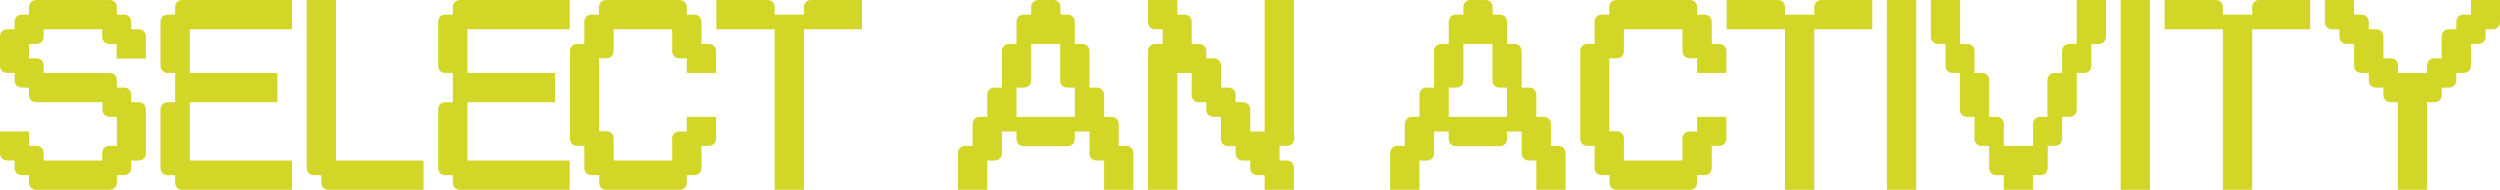
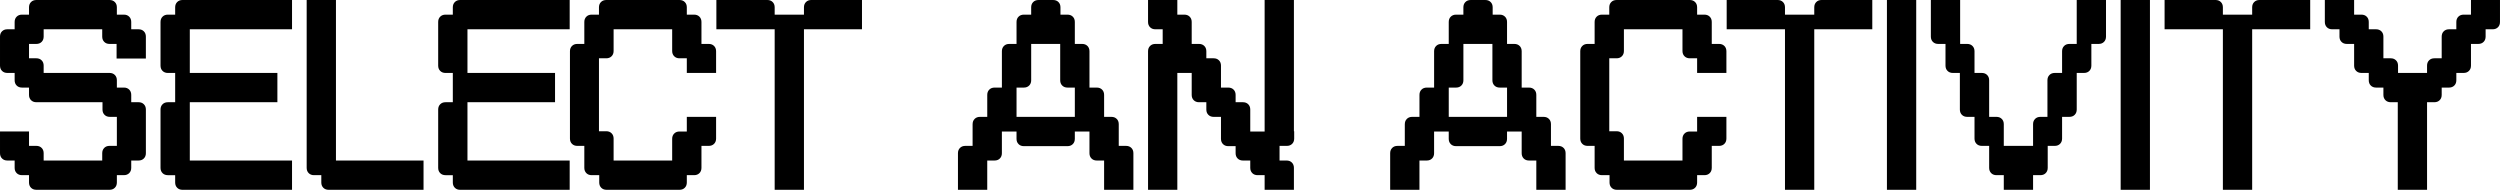
<svg xmlns="http://www.w3.org/2000/svg" id="Livello_1" data-name="Livello 1" viewBox="0 0 721.475 54.776">
-   <defs>
-     <style>
-       .cls-1 {
-         fill: #d2d627;
-       }
-     </style>
-   </defs>
-   <path class="cls-1" d="M0,10.563c0-.626.195-1.135.587-1.525.391-.392.899-.587,1.525-.587h2.113v-2.113c0-.626.195-1.135.587-1.525.391-.392.899-.587,1.525-.587h2.035v-2.113c0-.626.195-1.135.586-1.525.392-.392.9-.587,1.526-.587h21.128c.626,0,1.135.195,1.526.587.392.391.587.899.587,1.525v2.113h2.034c.626,0,1.135.195,1.526.587.391.391.587.899.587,1.525v2.113h2.112c.626,0,1.135.195,1.526.587.391.391.587.899.587,1.525v6.339h-8.451v-4.226h-2.035c-.626,0-1.135-.196-1.525-.587-.392-.392-.587-.9-.587-1.526v-2.112H12.599v2.112c0,.626-.196,1.135-.587,1.526-.392.391-.9.587-1.526.587h-2.112v4.147h2.112c.626,0,1.135.195,1.526.587.391.391.587.899.587,1.525v2.113h19.015c.626,0,1.135.195,1.526.587.392.391.587.899.587,1.525v2.113h2.034c.626,0,1.135.195,1.526.587.391.391.587.899.587,1.525v2.113h2.112c.626,0,1.135.195,1.526.587.391.391.587.899.587,1.525v12.599c0,.626-.196,1.135-.587,1.526-.392.392-.9.587-1.526.587h-2.112v2.112c0,.626-.196,1.135-.587,1.526-.392.392-.9.587-1.526.587h-2.034v2.112c0,.627-.195,1.135-.587,1.526s-.9.587-1.526.587H10.485c-.626,0-1.135-.195-1.526-.587-.391-.392-.586-.899-.586-1.526v-2.112h-2.035c-.626,0-1.135-.195-1.525-.587-.392-.392-.587-.9-.587-1.526v-2.112h-2.113c-.626,0-1.135-.195-1.525-.587-.392-.392-.587-.9-.587-1.526v-6.26h8.373v4.147h2.112c.626,0,1.135.195,1.526.587.391.391.587.899.587,1.525v2.113h16.902v-2.113c0-.626.195-1.135.587-1.525.391-.392.899-.587,1.525-.587h2.113v-8.373h-2.035c-.626,0-1.134-.195-1.525-.587s-.587-.9-.587-1.526v-2.112H10.485c-.626,0-1.135-.196-1.526-.587-.391-.392-.586-.9-.586-1.526v-2.112h-2.035c-.626,0-1.135-.196-1.525-.587-.392-.392-.587-.9-.587-1.526v-2.112h-2.113c-.626,0-1.135-.196-1.525-.587-.392-.392-.587-.9-.587-1.526v-8.373Z" />
-   <path class="cls-1" d="M50.551,4.226v-2.113c0-.626.195-1.135.587-1.525.391-.392.899-.587,1.525-.587h31.614v8.451h-29.501v12.599h25.275v8.451h-25.275v16.824h29.501v8.451h-31.614c-.626,0-1.135-.195-1.525-.587-.392-.392-.587-.899-.587-1.526v-2.112h-2.113c-.626,0-1.135-.195-1.525-.587-.392-.392-.587-.9-.587-1.526v-16.824c0-.626.195-1.135.587-1.525.391-.392.899-.587,1.525-.587h2.113v-8.451h-2.113c-.626,0-1.135-.196-1.525-.587-.392-.392-.587-.9-.587-1.526V6.338c0-.626.195-1.135.587-1.525.391-.392.899-.587,1.525-.587h2.113Z" />
-   <path class="cls-1" d="M88.502,0h8.451v46.325h25.275v8.451h-27.389c-.626,0-1.135-.195-1.525-.587-.392-.392-.587-.899-.587-1.526v-2.112h-2.113c-.626,0-1.135-.195-1.525-.587-.392-.392-.587-.9-.587-1.526V0Z" />
-   <path class="cls-1" d="M130.679,4.226v-2.113c0-.626.195-1.135.587-1.525.391-.392.899-.587,1.525-.587h31.614v8.451h-29.501v12.599h25.275v8.451h-25.275v16.824h29.501v8.451h-31.614c-.626,0-1.135-.195-1.525-.587-.392-.392-.587-.899-.587-1.526v-2.112h-2.113c-.626,0-1.135-.195-1.525-.587-.392-.392-.587-.9-.587-1.526v-16.824c0-.626.195-1.135.587-1.525.391-.392.899-.587,1.525-.587h2.113v-8.451h-2.113c-.626,0-1.135-.196-1.525-.587-.392-.392-.587-.9-.587-1.526V6.338c0-.626.195-1.135.587-1.525.391-.392.899-.587,1.525-.587h2.113Z" />
-   <path class="cls-1" d="M164.483,14.789c0-.626.195-1.135.587-1.525.391-.392.899-.587,1.525-.587h2.034v-6.339c0-.626.196-1.135.587-1.525.392-.392.9-.587,1.526-.587h2.113v-2.113c0-.626.195-1.135.586-1.525.392-.392.9-.587,1.526-.587h21.128c.626,0,1.135.195,1.526.587.392.391.587.899.587,1.525v2.113h2.112c.626,0,1.135.195,1.526.587.392.391.587.899.587,1.525v6.339h2.112c.626,0,1.135.195,1.526.587.392.391.587.899.587,1.525v6.261h-8.451v-4.226h-2.113c-.626,0-1.135-.196-1.525-.587-.392-.392-.587-.9-.587-1.526v-6.26h-16.902v6.26c0,.626-.196,1.135-.587,1.526-.392.391-.9.587-1.526.587h-2.112v21.05h2.112c.626,0,1.135.195,1.526.587.391.391.587.899.587,1.525v6.339h16.902v-6.261c0-.626.195-1.134.587-1.525.391-.392.899-.587,1.525-.587h2.113v-4.226h8.451v6.26c0,.626-.195,1.135-.587,1.526s-.9.587-1.526.587h-2.112v6.338c0,.626-.195,1.135-.587,1.526s-.9.587-1.526.587h-2.112v2.112c0,.627-.195,1.135-.587,1.526s-.9.587-1.526.587h-21.05c-.626,0-1.135-.195-1.525-.587-.392-.392-.587-.899-.587-1.526v-2.112h-2.191c-.626,0-1.135-.195-1.526-.587-.391-.392-.587-.9-.587-1.526v-6.338h-2.034c-.626,0-1.135-.195-1.525-.587-.392-.392-.587-.9-.587-1.526V14.789Z" />
-   <path class="cls-1" d="M206.739,0h14.711c.626,0,1.135.195,1.526.587.391.391.587.899.587,1.525v2.113h8.451v-2.113c0-.626.195-1.135.587-1.525.391-.392.899-.587,1.525-.587h14.634v8.451h-16.746v46.325h-8.451V8.451h-16.824V0Z" />
-   <path class="cls-1" d="M280.687,35.839c0-.626.195-1.135.587-1.525.391-.392.899-.587,1.525-.587h2.113v-6.339c0-.626.195-1.135.587-1.525.391-.392.899-.587,1.525-.587h2.113v-10.486c0-.626.195-1.135.587-1.525.391-.392.899-.587,1.525-.587h2.113v-6.339c0-.626.195-1.135.587-1.525.391-.392.899-.587,1.525-.587h2.113v-2.113c0-.626.195-1.135.587-1.525.391-.392.899-.587,1.525-.587h4.226c.626,0,1.135.195,1.526.587.392.391.587.899.587,1.525v2.113h2.034c.626,0,1.135.195,1.526.587.392.391.587.899.587,1.525v6.339h2.112c.626,0,1.135.195,1.526.587.392.391.587.899.587,1.525v10.486h2.112c.626,0,1.135.195,1.526.587.392.391.587.899.587,1.525v6.339h2.112c.627,0,1.135.195,1.526.587.392.391.587.899.587,1.525v6.261h2.113c.626,0,1.134.195,1.525.587.392.391.587.899.587,1.525v10.564h-8.451v-8.451h-2.113c-.626,0-1.134-.195-1.525-.587s-.587-.9-.587-1.526v-6.26h-4.226v2.112c0,.626-.195,1.135-.587,1.526s-.9.587-1.526.587h-12.599c-.626,0-1.135-.195-1.525-.587-.392-.392-.587-.9-.587-1.526v-2.112h-4.226v6.26c0,.626-.196,1.135-.587,1.526-.392.392-.9.587-1.526.587h-2.112v8.451h-8.451v-10.564c0-.626.195-1.135.587-1.525.391-.392.899-.587,1.525-.587h2.113v-6.261ZM293.363,25.275v8.451h16.824v-8.451h-2.113c-.626,0-1.135-.196-1.525-.587-.392-.392-.587-.9-.587-1.526v-10.485h-8.373v10.485c0,.626-.196,1.135-.587,1.526-.392.391-.9.587-1.526.587h-2.112Z" />
-   <path class="cls-1" d="M331.314,0h8.451v4.226h2.034c.626,0,1.135.195,1.526.587.391.391.587.899.587,1.525v6.339h2.112c.626,0,1.135.195,1.526.587.391.391.587.899.587,1.525v2.035h2.112c.626,0,1.135.195,1.526.587.391.391.587.899.587,1.525v6.339h2.112c.626,0,1.135.195,1.526.587.391.391.587.899.587,1.525v2.113h2.112c.626,0,1.135.195,1.526.587.391.391.587.899.587,1.525v6.339h4.147V0h8.451v37.874h.078v2.112c0,.626-.195,1.135-.587,1.526s-.9.587-1.526.587h-2.112v4.226h2.034c.626,0,1.135.195,1.526.587.391.392.587.899.587,1.525v6.339h-8.451v-4.226h-2.035c-.626,0-1.135-.195-1.525-.587-.392-.392-.587-.9-.587-1.526v-2.112h-2.113c-.626,0-1.135-.195-1.525-.587-.392-.392-.587-.9-.587-1.526v-2.034h-2.113c-.626,0-1.135-.195-1.525-.587-.392-.392-.587-.9-.587-1.526v-6.338h-2.113c-.626,0-1.135-.195-1.525-.587-.392-.392-.587-.9-.587-1.526v-2.112h-2.113c-.626,0-1.135-.196-1.525-.587-.392-.392-.587-.9-.587-1.526v-6.338h-4.147v33.727h-8.451V14.789c0-.626.195-1.135.587-1.525.391-.392.899-.587,1.525-.587h2.113v-4.226h-2.113c-.626,0-1.135-.196-1.525-.587-.392-.392-.587-.9-.587-1.526V0Z" />
-   <path class="cls-1" d="M405.418,35.839c0-.626.195-1.135.587-1.525.391-.392.899-.587,1.525-.587h2.113v-6.339c0-.626.195-1.135.587-1.525.391-.392.899-.587,1.525-.587h2.113v-10.486c0-.626.195-1.135.587-1.525.391-.392.899-.587,1.525-.587h2.113v-6.339c0-.626.195-1.135.587-1.525.391-.392.899-.587,1.525-.587h2.113v-2.113c0-.626.195-1.135.587-1.525.391-.392.899-.587,1.525-.587h4.226c.626,0,1.135.195,1.526.587.392.391.587.899.587,1.525v2.113h2.034c.626,0,1.135.195,1.526.587.392.391.587.899.587,1.525v6.339h2.112c.626,0,1.135.195,1.526.587.392.391.587.899.587,1.525v10.486h2.112c.626,0,1.135.195,1.526.587.392.391.587.899.587,1.525v6.339h2.112c.627,0,1.135.195,1.526.587.392.391.587.899.587,1.525v6.261h2.113c.626,0,1.134.195,1.525.587.392.391.587.899.587,1.525v10.564h-8.451v-8.451h-2.113c-.626,0-1.134-.195-1.525-.587s-.587-.9-.587-1.526v-6.26h-4.226v2.112c0,.626-.195,1.135-.587,1.526s-.9.587-1.526.587h-12.599c-.626,0-1.135-.195-1.525-.587-.392-.392-.587-.9-.587-1.526v-2.112h-4.226v6.26c0,.626-.196,1.135-.587,1.526-.392.392-.9.587-1.526.587h-2.112v8.451h-8.451v-10.564c0-.626.195-1.135.587-1.525.391-.392.899-.587,1.525-.587h2.113v-6.261ZM418.095,25.275v8.451h16.824v-8.451h-2.113c-.626,0-1.135-.196-1.525-.587-.392-.392-.587-.9-.587-1.526v-10.485h-8.373v10.485c0,.626-.196,1.135-.587,1.526-.392.391-.9.587-1.526.587h-2.112Z" />
-   <path class="cls-1" d="M456.047,14.789c0-.626.195-1.135.587-1.525.391-.392.899-.587,1.525-.587h2.034v-6.339c0-.626.196-1.135.587-1.525.392-.392.9-.587,1.526-.587h2.113v-2.113c0-.626.195-1.135.586-1.525.392-.392.9-.587,1.526-.587h21.128c.626,0,1.135.195,1.526.587.392.391.587.899.587,1.525v2.113h2.112c.626,0,1.135.195,1.526.587.392.391.587.899.587,1.525v6.339h2.112c.626,0,1.135.195,1.526.587.392.391.587.899.587,1.525v6.261h-8.451v-4.226h-2.113c-.626,0-1.135-.196-1.525-.587-.392-.392-.587-.9-.587-1.526v-6.26h-16.902v6.26c0,.626-.196,1.135-.587,1.526-.392.391-.9.587-1.526.587h-2.112v21.05h2.112c.626,0,1.135.195,1.526.587.391.391.587.899.587,1.525v6.339h16.902v-6.261c0-.626.195-1.134.587-1.525.391-.392.899-.587,1.525-.587h2.113v-4.226h8.451v6.26c0,.626-.195,1.135-.587,1.526s-.9.587-1.526.587h-2.112v6.338c0,.626-.195,1.135-.587,1.526s-.9.587-1.526.587h-2.112v2.112c0,.627-.195,1.135-.587,1.526s-.9.587-1.526.587h-21.05c-.626,0-1.135-.195-1.525-.587-.392-.392-.587-.899-.587-1.526v-2.112h-2.191c-.626,0-1.135-.195-1.526-.587-.391-.392-.587-.9-.587-1.526v-6.338h-2.034c-.626,0-1.135-.195-1.525-.587-.392-.392-.587-.9-.587-1.526V14.789Z" />
-   <path class="cls-1" d="M498.303,0h14.711c.626,0,1.135.195,1.526.587.391.391.587.899.587,1.525v2.113h8.451v-2.113c0-.626.195-1.135.587-1.525.391-.392.899-.587,1.525-.587h14.634v8.451h-16.746v46.325h-8.451V8.451h-16.824V0Z" />
-   <path class="cls-1" d="M544.549,0h8.451v54.776h-8.451V0Z" />
-   <path class="cls-1" d="M557.225,0h8.451v12.677h2.034c.626,0,1.135.195,1.526.587.391.391.587.899.587,1.525v6.261h2.112c.626,0,1.135.195,1.526.587.391.391.587.899.587,1.525v10.564h2.112c.626,0,1.135.195,1.526.587.391.391.587.899.587,1.525v6.261h8.451v-6.261c0-.626.195-1.135.587-1.525.391-.392.899-.587,1.525-.587h2.035v-10.564c0-.626.195-1.135.587-1.525.391-.392.899-.587,1.525-.587h2.113v-6.261c0-.626.195-1.135.587-1.525.391-.392.899-.587,1.525-.587h2.113V0h8.451v10.563c0,.626-.195,1.135-.587,1.526-.392.391-.9.587-1.526.587h-2.112v6.26c0,.626-.195,1.135-.587,1.526-.392.391-.9.587-1.526.587h-2.112v10.563c0,.626-.196,1.135-.587,1.526-.392.392-.9.587-1.526.587h-2.112v6.26c0,.626-.196,1.135-.587,1.526-.392.392-.9.587-1.526.587h-2.034v6.338c0,.626-.195,1.135-.587,1.526s-.9.587-1.526.587h-2.112v4.226h-8.451v-4.226h-2.113c-.626,0-1.135-.195-1.525-.587-.392-.392-.587-.9-.587-1.526v-6.338h-2.113c-.626,0-1.135-.195-1.525-.587-.392-.392-.587-.9-.587-1.526v-6.26h-2.113c-.626,0-1.135-.195-1.526-.587-.391-.392-.586-.9-.586-1.526v-10.563h-2.035c-.626,0-1.135-.196-1.525-.587-.392-.392-.587-.9-.587-1.526v-6.26h-2.113c-.626,0-1.135-.196-1.525-.587-.392-.392-.587-.9-.587-1.526V0Z" />
-   <path class="cls-1" d="M612.001,0h8.451v54.776h-8.451V0Z" />
-   <path class="cls-1" d="M624.678,0h14.711c.626,0,1.135.195,1.526.587.391.391.587.899.587,1.525v2.113h8.451v-2.113c0-.626.195-1.135.587-1.525.391-.392.899-.587,1.525-.587h14.634v8.451h-16.746v46.325h-8.451V8.451h-16.824V0Z" />
-   <path class="cls-1" d="M670.924,0h8.451v4.226h2.112c.626,0,1.135.195,1.526.587.391.391.587.899.587,1.525v2.113h2.112c.626,0,1.135.195,1.526.587.391.391.587.899.587,1.525v6.261h2.112c.626,0,1.135.195,1.526.587.391.391.587.899.587,1.525v2.113h8.373v-2.113c0-.626.195-1.135.587-1.525.391-.392.899-.587,1.525-.587h2.113v-6.261c0-.626.195-1.135.587-1.525.391-.392.899-.587,1.525-.587h2.113v-2.113c0-.626.195-1.135.587-1.525.392-.392.899-.587,1.525-.587h2.113V0h8.373v6.338c0,.626-.195,1.135-.587,1.526-.392.391-.9.587-1.526.587h-2.034v2.112c0,.626-.195,1.135-.587,1.526-.392.391-.899.587-1.526.587h-2.112v6.26c0,.626-.195,1.135-.587,1.526-.392.391-.9.587-1.526.587h-2.112v2.112c0,.626-.195,1.135-.587,1.526-.392.391-.9.587-1.526.587h-2.112v2.112c0,.626-.195,1.135-.587,1.526-.392.391-.9.587-1.526.587h-2.112v25.275h-8.451v-25.275h-2.035c-.626,0-1.135-.196-1.525-.587-.392-.392-.587-.9-.587-1.526v-2.112h-2.113c-.626,0-1.135-.196-1.525-.587-.392-.392-.587-.9-.587-1.526v-2.112h-2.113c-.626,0-1.135-.196-1.525-.587-.392-.392-.587-.9-.587-1.526v-6.26h-2.113c-.626,0-1.135-.196-1.525-.587-.392-.392-.587-.9-.587-1.526v-2.112h-2.113c-.626,0-1.135-.196-1.525-.587-.392-.392-.587-.9-.587-1.526V0Z" />
+   <path class="fill-primary" d="M0,10.563c0-.626.195-1.135.587-1.525.391-.392.899-.587,1.525-.587h2.113v-2.113c0-.626.195-1.135.587-1.525.391-.392.899-.587,1.525-.587h2.035v-2.113c0-.626.195-1.135.586-1.525.392-.392.9-.587,1.526-.587h21.128c.626,0,1.135.195,1.526.587.392.391.587.899.587,1.525v2.113h2.034c.626,0,1.135.195,1.526.587.391.391.587.899.587,1.525v2.113h2.112c.626,0,1.135.195,1.526.587.391.391.587.899.587,1.525v6.339h-8.451v-4.226h-2.035c-.626,0-1.135-.196-1.525-.587-.392-.392-.587-.9-.587-1.526v-2.112H12.599v2.112c0,.626-.196,1.135-.587,1.526-.392.391-.9.587-1.526.587h-2.112v4.147h2.112c.626,0,1.135.195,1.526.587.391.391.587.899.587,1.525v2.113h19.015c.626,0,1.135.195,1.526.587.392.391.587.899.587,1.525v2.113h2.034c.626,0,1.135.195,1.526.587.391.391.587.899.587,1.525v2.113h2.112c.626,0,1.135.195,1.526.587.391.391.587.899.587,1.525v12.599c0,.626-.196,1.135-.587,1.526-.392.392-.9.587-1.526.587h-2.112v2.112c0,.626-.196,1.135-.587,1.526-.392.392-.9.587-1.526.587h-2.034v2.112c0,.627-.195,1.135-.587,1.526s-.9.587-1.526.587H10.485c-.626,0-1.135-.195-1.526-.587-.391-.392-.586-.899-.586-1.526v-2.112h-2.035c-.626,0-1.135-.195-1.525-.587-.392-.392-.587-.9-.587-1.526v-2.112h-2.113c-.626,0-1.135-.195-1.525-.587-.392-.392-.587-.9-.587-1.526v-6.26h8.373v4.147h2.112c.626,0,1.135.195,1.526.587.391.391.587.899.587,1.525v2.113h16.902v-2.113c0-.626.195-1.135.587-1.525.391-.392.899-.587,1.525-.587h2.113v-8.373h-2.035c-.626,0-1.134-.195-1.525-.587s-.587-.9-.587-1.526v-2.112H10.485c-.626,0-1.135-.196-1.526-.587-.391-.392-.586-.9-.586-1.526v-2.112h-2.035c-.626,0-1.135-.196-1.525-.587-.392-.392-.587-.9-.587-1.526v-2.112h-2.113c-.626,0-1.135-.196-1.525-.587-.392-.392-.587-.9-.587-1.526v-8.373Z" />
+   <path class="fill-primary" d="M50.551,4.226v-2.113c0-.626.195-1.135.587-1.525.391-.392.899-.587,1.525-.587h31.614v8.451h-29.501v12.599h25.275v8.451h-25.275v16.824h29.501v8.451h-31.614c-.626,0-1.135-.195-1.525-.587-.392-.392-.587-.899-.587-1.526v-2.112h-2.113c-.626,0-1.135-.195-1.525-.587-.392-.392-.587-.9-.587-1.526v-16.824c0-.626.195-1.135.587-1.525.391-.392.899-.587,1.525-.587h2.113v-8.451h-2.113c-.626,0-1.135-.196-1.525-.587-.392-.392-.587-.9-.587-1.526V6.338c0-.626.195-1.135.587-1.525.391-.392.899-.587,1.525-.587h2.113Z" />
+   <path class="fill-primary" d="M88.502,0h8.451v46.325h25.275v8.451h-27.389c-.626,0-1.135-.195-1.525-.587-.392-.392-.587-.899-.587-1.526v-2.112h-2.113c-.626,0-1.135-.195-1.525-.587-.392-.392-.587-.9-.587-1.526V0Z" />
+   <path class="fill-primary" d="M130.679,4.226v-2.113c0-.626.195-1.135.587-1.525.391-.392.899-.587,1.525-.587h31.614v8.451h-29.501v12.599h25.275v8.451h-25.275v16.824h29.501v8.451h-31.614c-.626,0-1.135-.195-1.525-.587-.392-.392-.587-.899-.587-1.526v-2.112h-2.113c-.626,0-1.135-.195-1.525-.587-.392-.392-.587-.9-.587-1.526v-16.824c0-.626.195-1.135.587-1.525.391-.392.899-.587,1.525-.587h2.113v-8.451h-2.113c-.626,0-1.135-.196-1.525-.587-.392-.392-.587-.9-.587-1.526V6.338c0-.626.195-1.135.587-1.525.391-.392.899-.587,1.525-.587h2.113Z" />
+   <path class="fill-primary" d="M164.483,14.789c0-.626.195-1.135.587-1.525.391-.392.899-.587,1.525-.587h2.034v-6.339c0-.626.196-1.135.587-1.525.392-.392.9-.587,1.526-.587h2.113v-2.113c0-.626.195-1.135.586-1.525.392-.392.9-.587,1.526-.587h21.128c.626,0,1.135.195,1.526.587.392.391.587.899.587,1.525v2.113h2.112c.626,0,1.135.195,1.526.587.392.391.587.899.587,1.525v6.339h2.112c.626,0,1.135.195,1.526.587.392.391.587.899.587,1.525v6.261h-8.451v-4.226h-2.113c-.626,0-1.135-.196-1.525-.587-.392-.392-.587-.9-.587-1.526v-6.26h-16.902v6.26c0,.626-.196,1.135-.587,1.526-.392.391-.9.587-1.526.587h-2.112v21.05h2.112c.626,0,1.135.195,1.526.587.391.391.587.899.587,1.525v6.339h16.902v-6.261c0-.626.195-1.134.587-1.525.391-.392.899-.587,1.525-.587h2.113v-4.226h8.451v6.26c0,.626-.195,1.135-.587,1.526s-.9.587-1.526.587h-2.112v6.338c0,.626-.195,1.135-.587,1.526s-.9.587-1.526.587h-2.112v2.112c0,.627-.195,1.135-.587,1.526s-.9.587-1.526.587h-21.05c-.626,0-1.135-.195-1.525-.587-.392-.392-.587-.899-.587-1.526v-2.112h-2.191c-.626,0-1.135-.195-1.526-.587-.391-.392-.587-.9-.587-1.526v-6.338h-2.034c-.626,0-1.135-.195-1.525-.587-.392-.392-.587-.9-.587-1.526V14.789Z" />
+   <path class="fill-primary" d="M206.739,0h14.711c.626,0,1.135.195,1.526.587.391.391.587.899.587,1.525v2.113h8.451v-2.113c0-.626.195-1.135.587-1.525.391-.392.899-.587,1.525-.587h14.634v8.451h-16.746v46.325h-8.451V8.451h-16.824V0Z" />
+   <path class="fill-primary" d="M280.687,35.839c0-.626.195-1.135.587-1.525.391-.392.899-.587,1.525-.587h2.113v-6.339c0-.626.195-1.135.587-1.525.391-.392.899-.587,1.525-.587h2.113v-10.486c0-.626.195-1.135.587-1.525.391-.392.899-.587,1.525-.587h2.113v-6.339c0-.626.195-1.135.587-1.525.391-.392.899-.587,1.525-.587h2.113v-2.113c0-.626.195-1.135.587-1.525.391-.392.899-.587,1.525-.587h4.226c.626,0,1.135.195,1.526.587.392.391.587.899.587,1.525v2.113h2.034c.626,0,1.135.195,1.526.587.392.391.587.899.587,1.525v6.339h2.112c.626,0,1.135.195,1.526.587.392.391.587.899.587,1.525v10.486h2.112c.626,0,1.135.195,1.526.587.392.391.587.899.587,1.525v6.339h2.112c.627,0,1.135.195,1.526.587.392.391.587.899.587,1.525v6.261h2.113c.626,0,1.134.195,1.525.587.392.391.587.899.587,1.525v10.564h-8.451v-8.451h-2.113c-.626,0-1.134-.195-1.525-.587s-.587-.9-.587-1.526v-6.26h-4.226v2.112c0,.626-.195,1.135-.587,1.526s-.9.587-1.526.587h-12.599c-.626,0-1.135-.195-1.525-.587-.392-.392-.587-.9-.587-1.526v-2.112h-4.226v6.26c0,.626-.196,1.135-.587,1.526-.392.392-.9.587-1.526.587h-2.112v8.451h-8.451v-10.564c0-.626.195-1.135.587-1.525.391-.392.899-.587,1.525-.587h2.113v-6.261ZM293.363,25.275v8.451h16.824v-8.451h-2.113c-.626,0-1.135-.196-1.525-.587-.392-.392-.587-.9-.587-1.526v-10.485h-8.373v10.485c0,.626-.196,1.135-.587,1.526-.392.391-.9.587-1.526.587h-2.112Z" />
+   <path class="fill-primary" d="M331.314,0h8.451v4.226h2.034c.626,0,1.135.195,1.526.587.391.391.587.899.587,1.525v6.339h2.112c.626,0,1.135.195,1.526.587.391.391.587.899.587,1.525v2.035h2.112c.626,0,1.135.195,1.526.587.391.391.587.899.587,1.525v6.339h2.112c.626,0,1.135.195,1.526.587.391.391.587.899.587,1.525v2.113h2.112c.626,0,1.135.195,1.526.587.391.391.587.899.587,1.525v6.339h4.147V0h8.451v37.874h.078v2.112c0,.626-.195,1.135-.587,1.526s-.9.587-1.526.587h-2.112v4.226h2.034c.626,0,1.135.195,1.526.587.391.392.587.899.587,1.525v6.339h-8.451v-4.226h-2.035c-.626,0-1.135-.195-1.525-.587-.392-.392-.587-.9-.587-1.526v-2.112h-2.113c-.626,0-1.135-.195-1.525-.587-.392-.392-.587-.9-.587-1.526v-2.034h-2.113c-.626,0-1.135-.195-1.525-.587-.392-.392-.587-.9-.587-1.526v-6.338h-2.113c-.626,0-1.135-.195-1.525-.587-.392-.392-.587-.9-.587-1.526v-2.112h-2.113c-.626,0-1.135-.196-1.525-.587-.392-.392-.587-.9-.587-1.526v-6.338h-4.147v33.727h-8.451V14.789c0-.626.195-1.135.587-1.525.391-.392.899-.587,1.525-.587h2.113v-4.226h-2.113c-.626,0-1.135-.196-1.525-.587-.392-.392-.587-.9-.587-1.526V0Z" />
+   <path class="fill-primary" d="M405.418,35.839c0-.626.195-1.135.587-1.525.391-.392.899-.587,1.525-.587h2.113v-6.339c0-.626.195-1.135.587-1.525.391-.392.899-.587,1.525-.587h2.113v-10.486c0-.626.195-1.135.587-1.525.391-.392.899-.587,1.525-.587h2.113v-6.339c0-.626.195-1.135.587-1.525.391-.392.899-.587,1.525-.587h2.113v-2.113c0-.626.195-1.135.587-1.525.391-.392.899-.587,1.525-.587h4.226c.626,0,1.135.195,1.526.587.392.391.587.899.587,1.525v2.113h2.034c.626,0,1.135.195,1.526.587.392.391.587.899.587,1.525v6.339h2.112c.626,0,1.135.195,1.526.587.392.391.587.899.587,1.525v10.486h2.112c.626,0,1.135.195,1.526.587.392.391.587.899.587,1.525v6.339h2.112c.627,0,1.135.195,1.526.587.392.391.587.899.587,1.525v6.261h2.113c.626,0,1.134.195,1.525.587.392.391.587.899.587,1.525v10.564h-8.451v-8.451h-2.113c-.626,0-1.134-.195-1.525-.587s-.587-.9-.587-1.526v-6.26h-4.226v2.112c0,.626-.195,1.135-.587,1.526s-.9.587-1.526.587h-12.599c-.626,0-1.135-.195-1.525-.587-.392-.392-.587-.9-.587-1.526v-2.112h-4.226v6.26c0,.626-.196,1.135-.587,1.526-.392.392-.9.587-1.526.587h-2.112v8.451h-8.451v-10.564c0-.626.195-1.135.587-1.525.391-.392.899-.587,1.525-.587h2.113v-6.261ZM418.095,25.275v8.451h16.824v-8.451h-2.113c-.626,0-1.135-.196-1.525-.587-.392-.392-.587-.9-.587-1.526v-10.485h-8.373v10.485c0,.626-.196,1.135-.587,1.526-.392.391-.9.587-1.526.587h-2.112Z" />
+   <path class="fill-primary" d="M456.047,14.789c0-.626.195-1.135.587-1.525.391-.392.899-.587,1.525-.587h2.034v-6.339c0-.626.196-1.135.587-1.525.392-.392.9-.587,1.526-.587h2.113v-2.113c0-.626.195-1.135.586-1.525.392-.392.9-.587,1.526-.587h21.128c.626,0,1.135.195,1.526.587.392.391.587.899.587,1.525v2.113h2.112c.626,0,1.135.195,1.526.587.392.391.587.899.587,1.525v6.339h2.112c.626,0,1.135.195,1.526.587.392.391.587.899.587,1.525v6.261h-8.451v-4.226h-2.113c-.626,0-1.135-.196-1.525-.587-.392-.392-.587-.9-.587-1.526v-6.26h-16.902v6.26c0,.626-.196,1.135-.587,1.526-.392.391-.9.587-1.526.587h-2.112v21.05h2.112c.626,0,1.135.195,1.526.587.391.391.587.899.587,1.525v6.339h16.902v-6.261c0-.626.195-1.134.587-1.525.391-.392.899-.587,1.525-.587h2.113v-4.226h8.451v6.26c0,.626-.195,1.135-.587,1.526s-.9.587-1.526.587h-2.112v6.338c0,.626-.195,1.135-.587,1.526s-.9.587-1.526.587h-2.112v2.112c0,.627-.195,1.135-.587,1.526s-.9.587-1.526.587h-21.05c-.626,0-1.135-.195-1.525-.587-.392-.392-.587-.899-.587-1.526v-2.112h-2.191c-.626,0-1.135-.195-1.526-.587-.391-.392-.587-.9-.587-1.526v-6.338h-2.034c-.626,0-1.135-.195-1.525-.587-.392-.392-.587-.9-.587-1.526V14.789Z" />
+   <path class="fill-primary" d="M498.303,0h14.711c.626,0,1.135.195,1.526.587.391.391.587.899.587,1.525v2.113h8.451v-2.113c0-.626.195-1.135.587-1.525.391-.392.899-.587,1.525-.587h14.634v8.451h-16.746v46.325h-8.451V8.451h-16.824V0Z" />
+   <path class="fill-primary" d="M544.549,0h8.451v54.776h-8.451V0Z" />
+   <path class="fill-primary" d="M557.225,0h8.451v12.677h2.034c.626,0,1.135.195,1.526.587.391.391.587.899.587,1.525v6.261h2.112c.626,0,1.135.195,1.526.587.391.391.587.899.587,1.525v10.564h2.112c.626,0,1.135.195,1.526.587.391.391.587.899.587,1.525v6.261h8.451v-6.261c0-.626.195-1.135.587-1.525.391-.392.899-.587,1.525-.587h2.035v-10.564c0-.626.195-1.135.587-1.525.391-.392.899-.587,1.525-.587h2.113v-6.261c0-.626.195-1.135.587-1.525.391-.392.899-.587,1.525-.587h2.113V0h8.451v10.563c0,.626-.195,1.135-.587,1.526-.392.391-.9.587-1.526.587h-2.112v6.26c0,.626-.195,1.135-.587,1.526-.392.391-.9.587-1.526.587h-2.112v10.563c0,.626-.196,1.135-.587,1.526-.392.392-.9.587-1.526.587h-2.112v6.26c0,.626-.196,1.135-.587,1.526-.392.392-.9.587-1.526.587h-2.034v6.338c0,.626-.195,1.135-.587,1.526s-.9.587-1.526.587h-2.112v4.226h-8.451v-4.226h-2.113c-.626,0-1.135-.195-1.525-.587-.392-.392-.587-.9-.587-1.526v-6.338h-2.113c-.626,0-1.135-.195-1.525-.587-.392-.392-.587-.9-.587-1.526v-6.26h-2.113c-.626,0-1.135-.195-1.526-.587-.391-.392-.586-.9-.586-1.526v-10.563h-2.035c-.626,0-1.135-.196-1.525-.587-.392-.392-.587-.9-.587-1.526v-6.26h-2.113c-.626,0-1.135-.196-1.525-.587-.392-.392-.587-.9-.587-1.526V0Z" />
+   <path class="fill-primary" d="M612.001,0h8.451v54.776h-8.451V0Z" />
+   <path class="fill-primary" d="M624.678,0h14.711c.626,0,1.135.195,1.526.587.391.391.587.899.587,1.525v2.113h8.451v-2.113c0-.626.195-1.135.587-1.525.391-.392.899-.587,1.525-.587h14.634v8.451h-16.746v46.325h-8.451V8.451h-16.824V0Z" />
+   <path class="fill-primary" d="M670.924,0h8.451v4.226h2.112c.626,0,1.135.195,1.526.587.391.391.587.899.587,1.525v2.113h2.112c.626,0,1.135.195,1.526.587.391.391.587.899.587,1.525v6.261h2.112c.626,0,1.135.195,1.526.587.391.391.587.899.587,1.525v2.113h8.373v-2.113c0-.626.195-1.135.587-1.525.391-.392.899-.587,1.525-.587h2.113v-6.261c0-.626.195-1.135.587-1.525.391-.392.899-.587,1.525-.587h2.113v-2.113c0-.626.195-1.135.587-1.525.392-.392.899-.587,1.525-.587h2.113V0h8.373v6.338c0,.626-.195,1.135-.587,1.526-.392.391-.9.587-1.526.587h-2.034v2.112c0,.626-.195,1.135-.587,1.526-.392.391-.899.587-1.526.587h-2.112v6.26c0,.626-.195,1.135-.587,1.526-.392.391-.9.587-1.526.587h-2.112v2.112c0,.626-.195,1.135-.587,1.526-.392.391-.9.587-1.526.587h-2.112v2.112c0,.626-.195,1.135-.587,1.526-.392.391-.9.587-1.526.587h-2.112v25.275h-8.451v-25.275h-2.035c-.626,0-1.135-.196-1.525-.587-.392-.392-.587-.9-.587-1.526v-2.112h-2.113c-.626,0-1.135-.196-1.525-.587-.392-.392-.587-.9-.587-1.526v-2.112h-2.113c-.626,0-1.135-.196-1.525-.587-.392-.392-.587-.9-.587-1.526v-6.26h-2.113c-.626,0-1.135-.196-1.525-.587-.392-.392-.587-.9-.587-1.526v-2.112h-2.113c-.626,0-1.135-.196-1.525-.587-.392-.392-.587-.9-.587-1.526V0Z" />
</svg>
